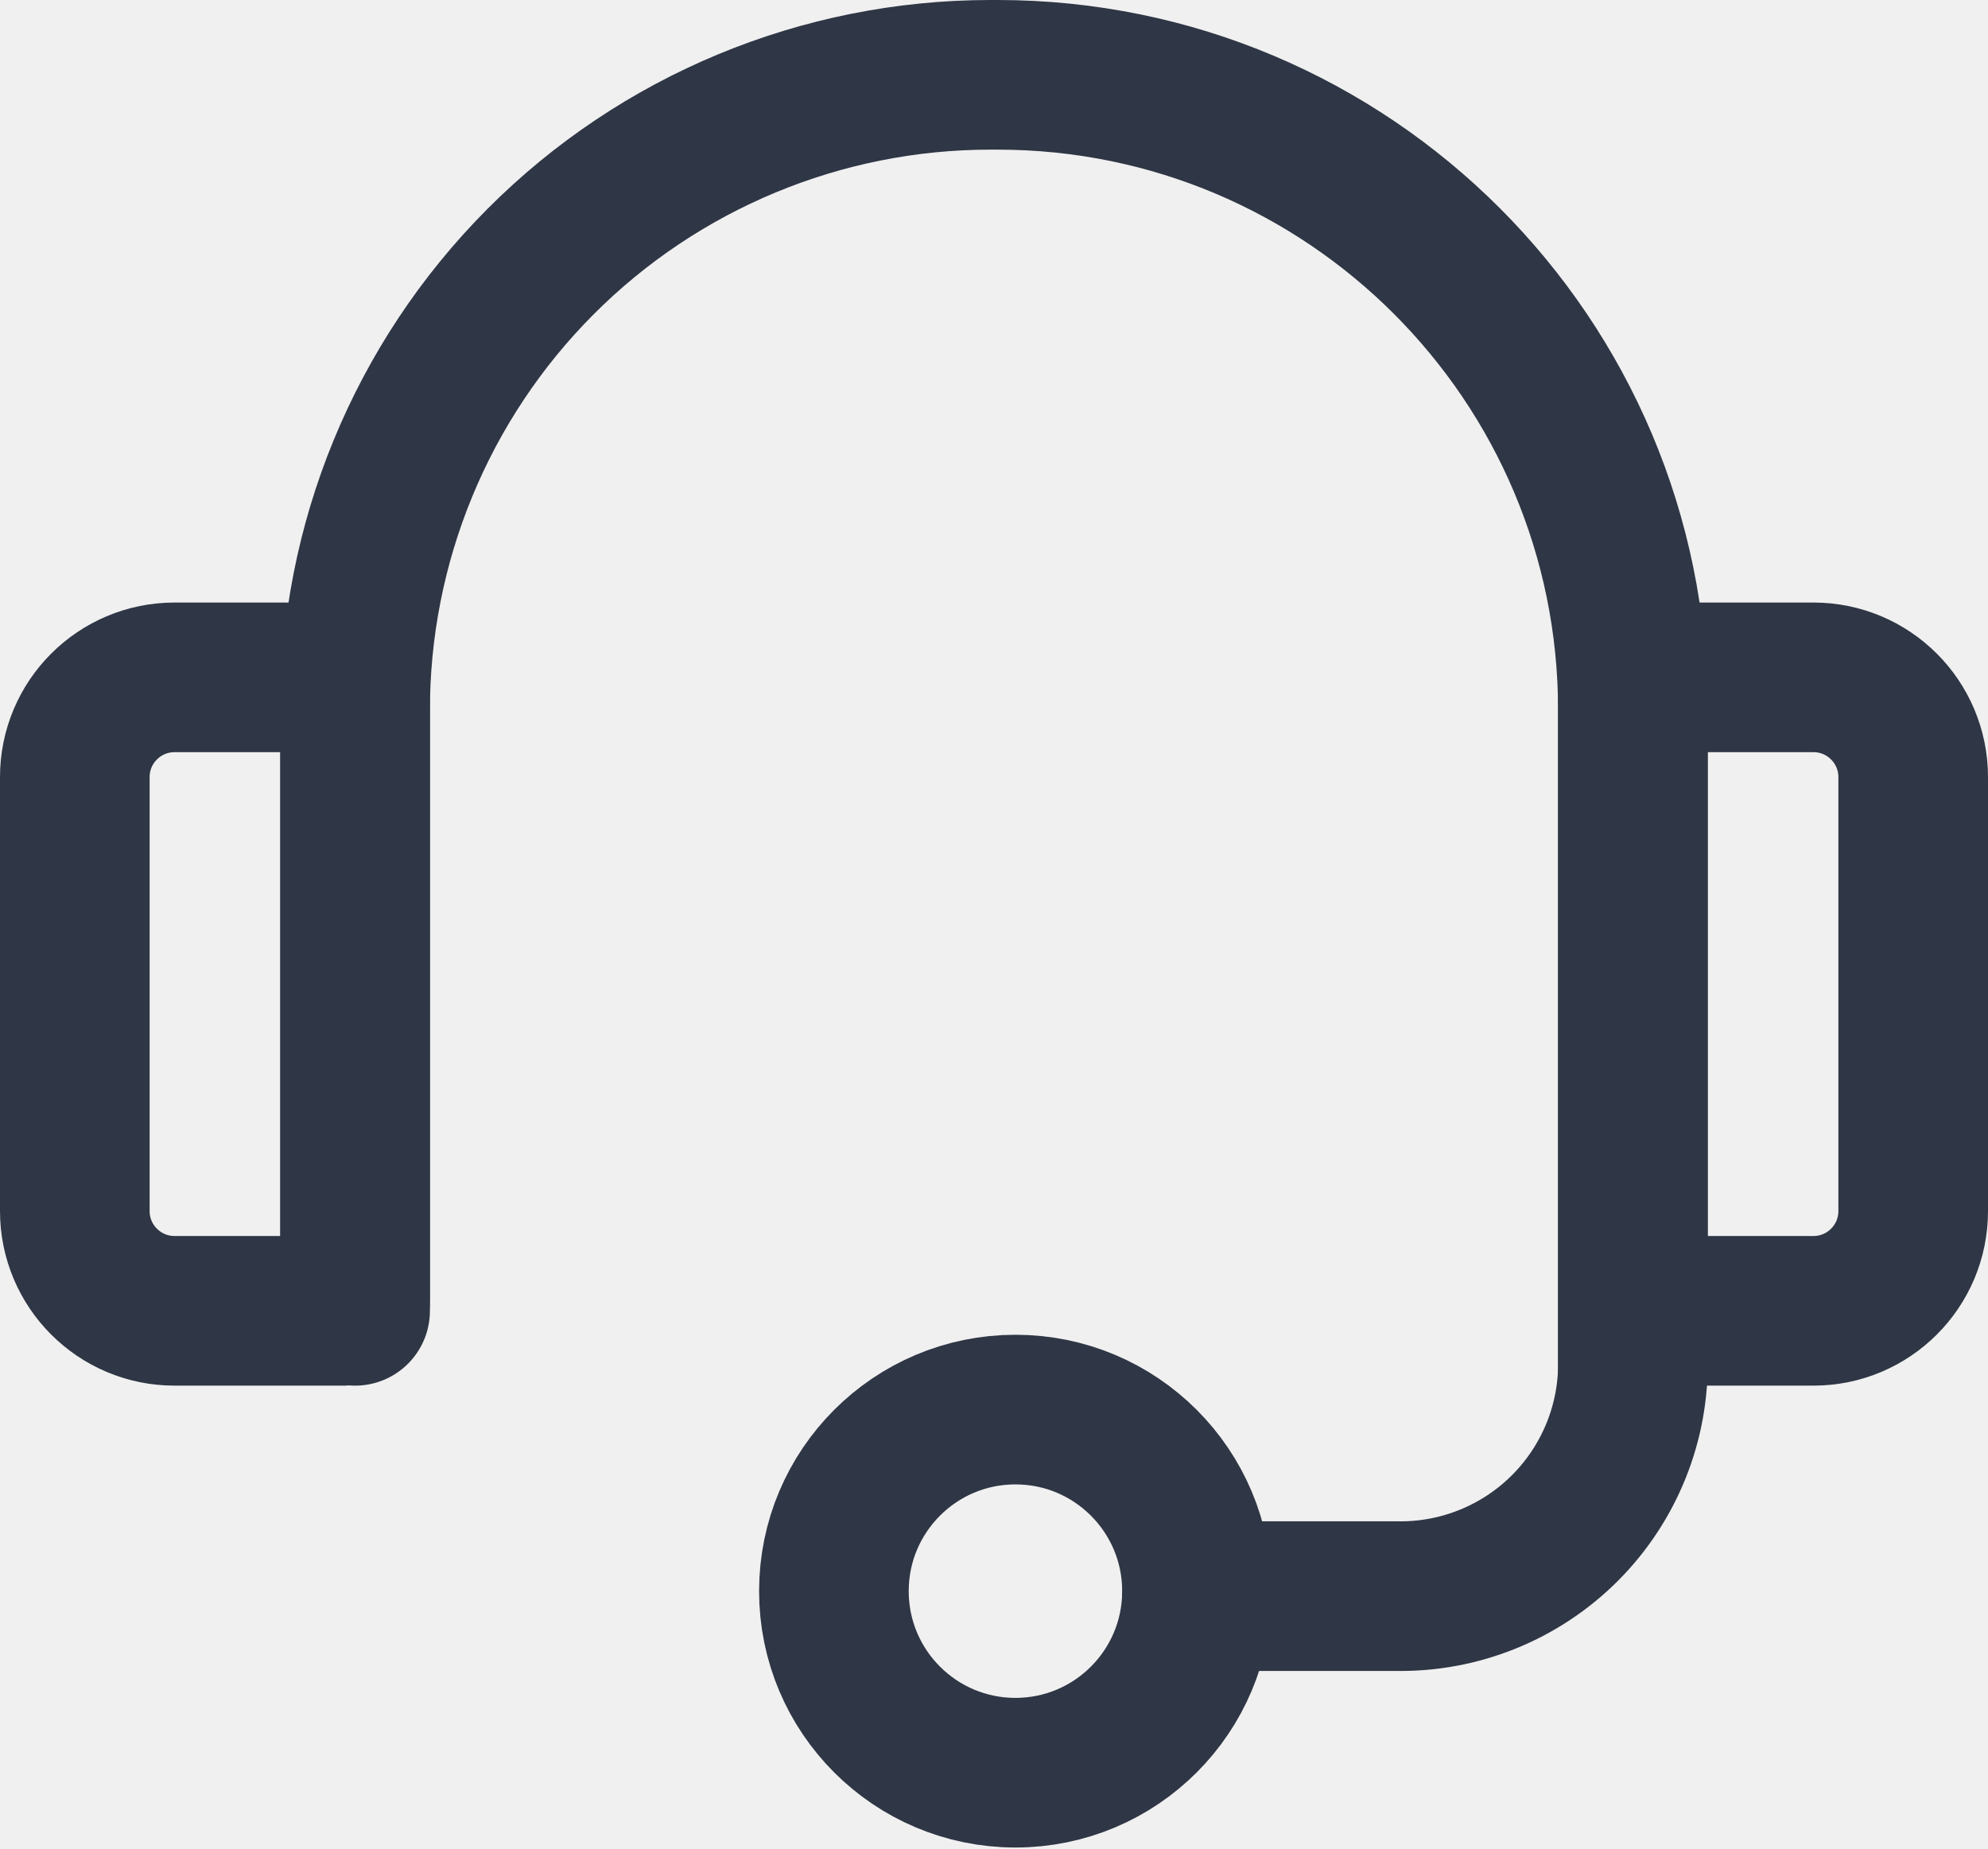
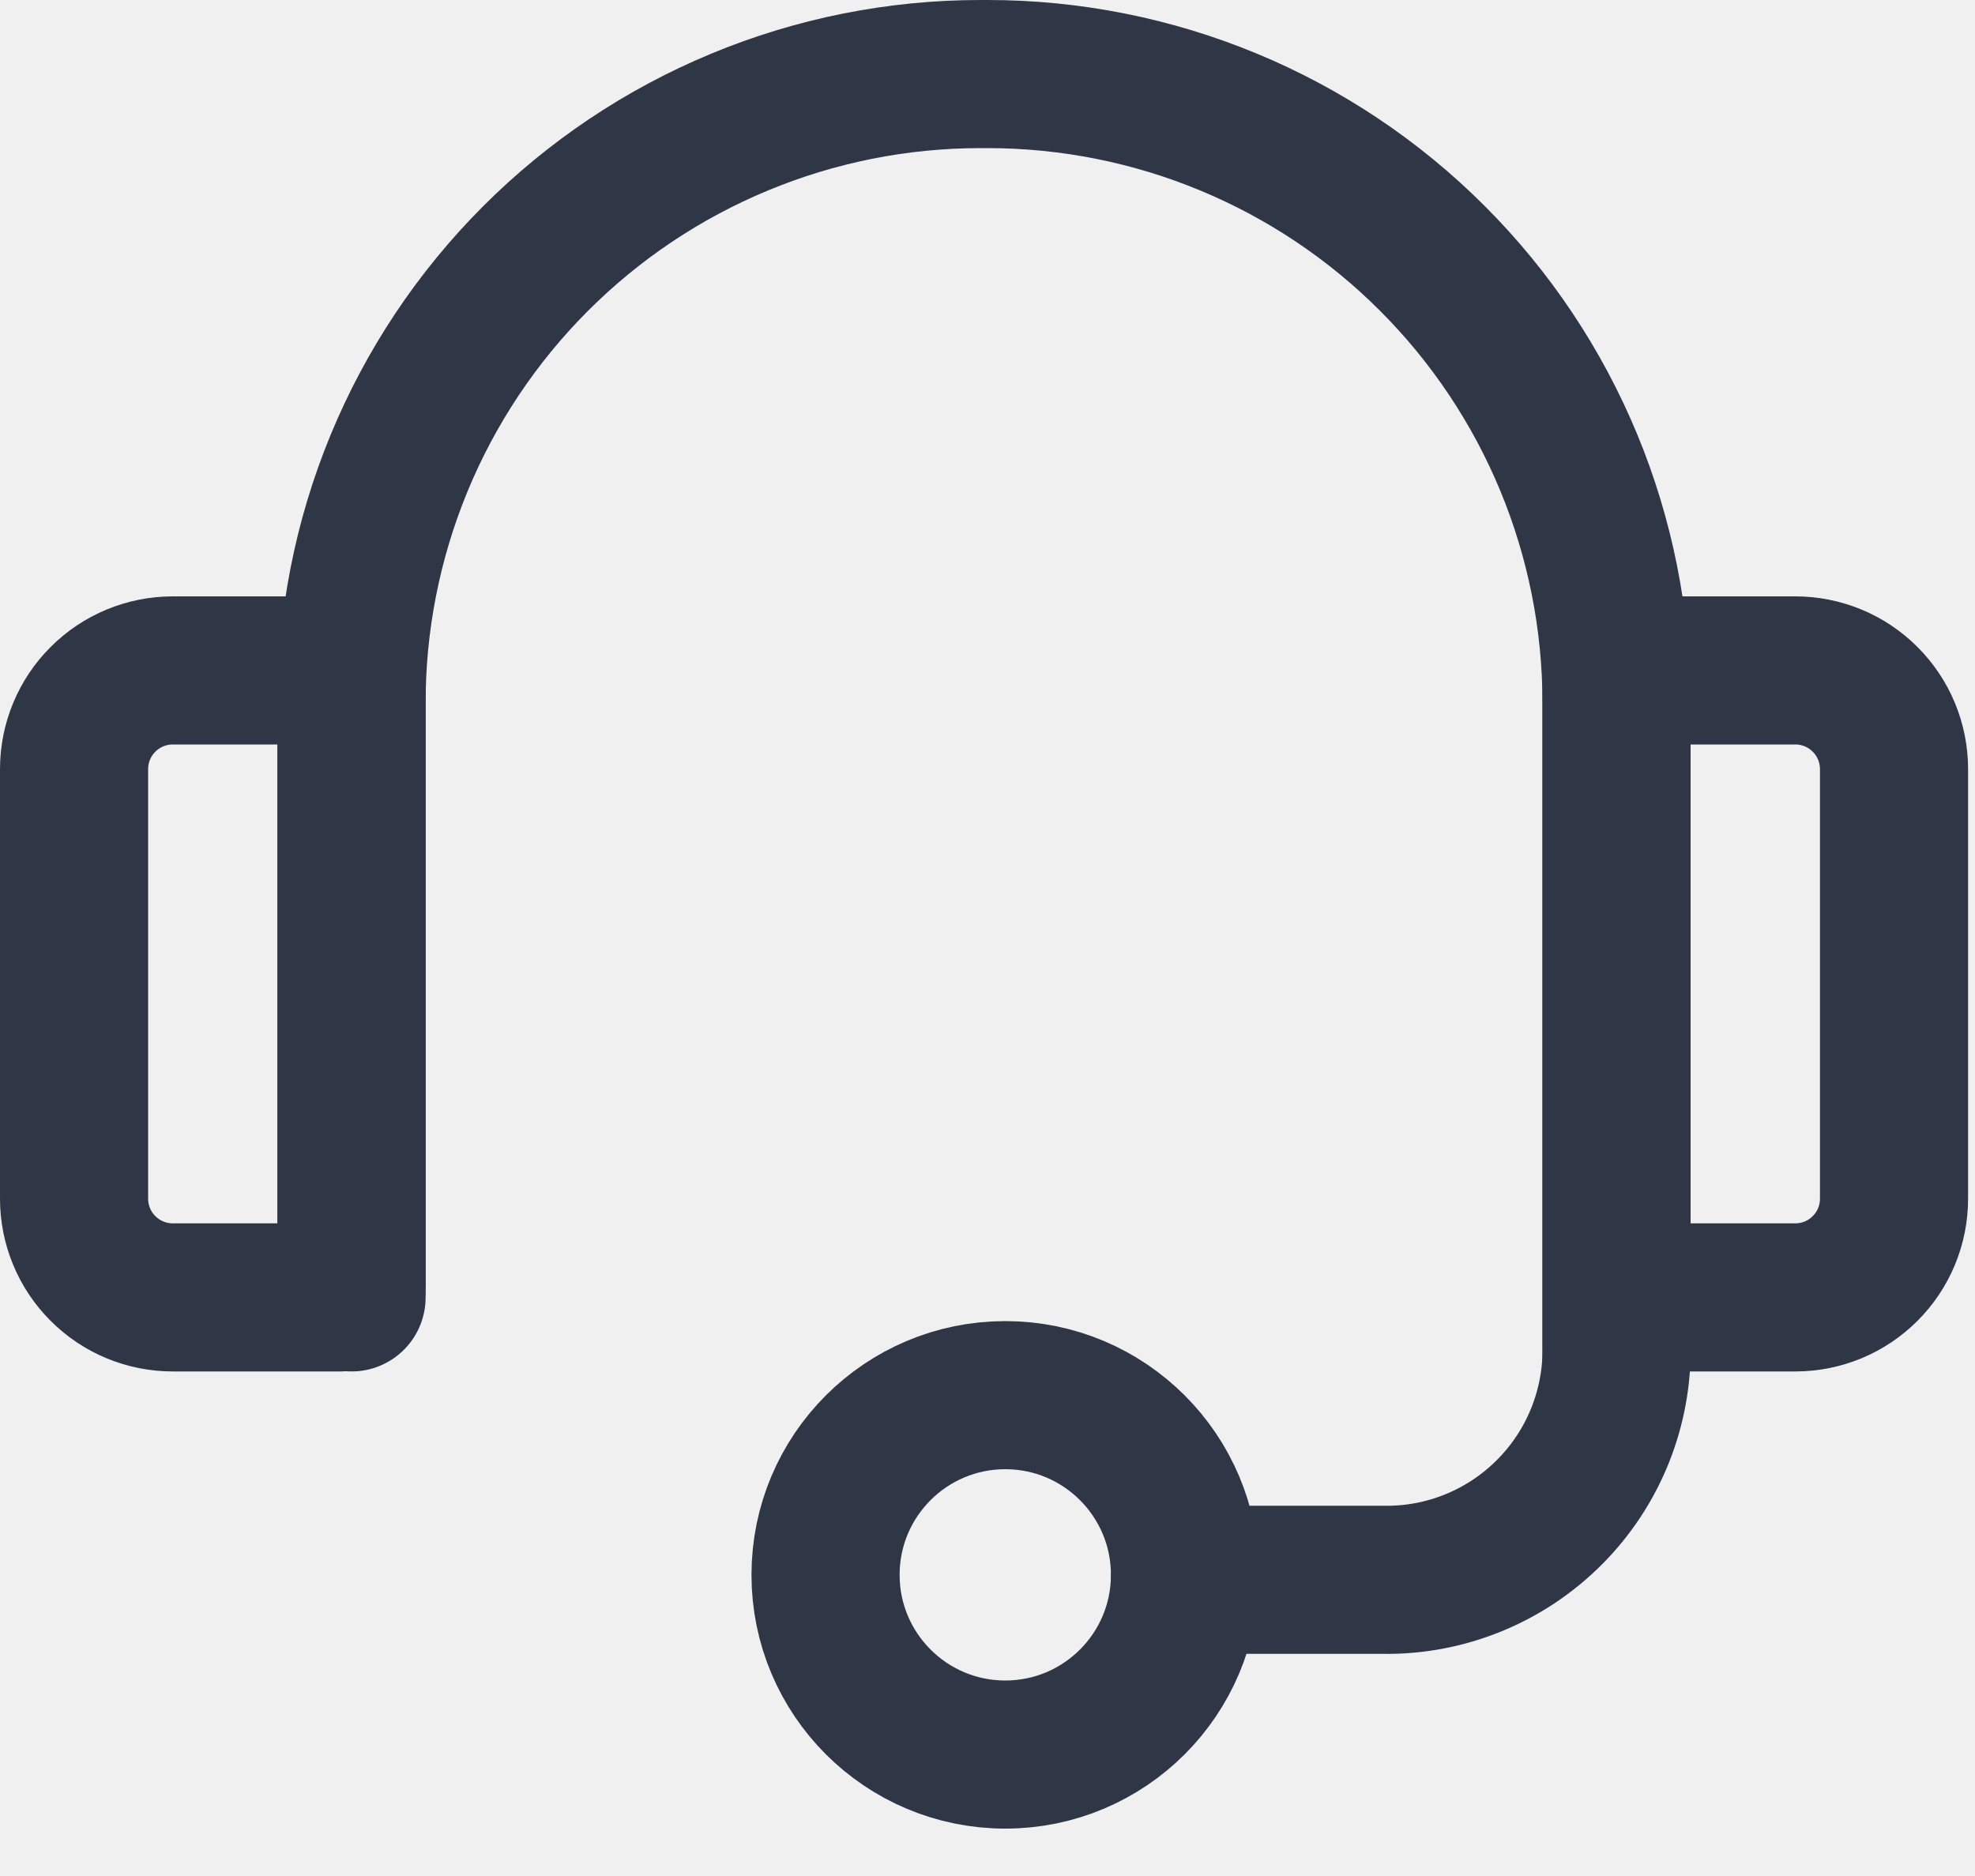
- <svg xmlns="http://www.w3.org/2000/svg" viewBox="0 0 19.93 18.53">
+ <svg xmlns="http://www.w3.org/2000/svg" width="20" height="19" viewBox="0 0 20 19" fill="none">
+   <g clip-path="url(#clip0_2547_5196)">
+     <path d="M3.56 13.14V7.14C3.557 6.302 3.72 5.471 4.039 4.696C4.358 3.921 4.827 3.216 5.419 2.623C6.011 2.029 6.714 1.558 7.488 1.237C8.262 0.915 9.092 0.75 9.93 0.75H10C11.69 0.75 13.31 1.421 14.504 2.616C15.699 3.81 16.37 5.431 16.37 7.12V13.62C16.377 13.934 16.32 14.245 16.204 14.536C16.087 14.828 15.913 15.092 15.692 15.314C15.47 15.537 15.207 15.712 14.916 15.83C14.625 15.948 14.314 16.006 14 16H12" stroke="#2F3645" stroke-width="1.5" stroke-linecap="round" stroke-linejoin="round" />
+     <path d="M16.37 6.79H18.18C18.445 6.79 18.7 6.895 18.887 7.083C19.075 7.27 19.18 7.525 19.18 7.79V12.14C19.18 12.405 19.075 12.66 18.887 12.847C18.7 13.035 18.445 13.14 18.18 13.14H16.37V6.79Z" stroke="#2F3645" stroke-width="1.5" stroke-miterlimit="10" />
+     <path d="M3.46 13.14H1.75C1.485 13.14 1.23 13.035 1.043 12.847C0.855 12.66 0.75 12.405 0.75 12.14L0.75 7.79C0.75 7.525 0.855 7.27 1.043 7.083C1.23 6.895 1.485 6.79 1.75 6.79H3.56L3.56 13.04C3.56 13.066 3.55 13.092 3.531 13.111C3.512 13.13 3.487 13.14 3.46 13.14Z" stroke="#2F3645" stroke-width="1.5" stroke-miterlimit="10" />
+     <path d="M10.18 17.77C11.185 17.77 12 16.955 12 15.95C12 14.945 11.185 14.13 10.18 14.13C9.175 14.13 8.36 14.945 8.36 15.95C8.36 16.955 9.175 17.77 10.18 17.77Z" stroke="#2F3645" stroke-width="1.5" stroke-miterlimit="10" />
+   </g>
  <defs>
-     <style>.cls-1,.cls-2{fill:none;stroke:#2f3645;stroke-width:1.5px;}.cls-1{stroke-linecap:round;stroke-linejoin:round;}.cls-2{stroke-miterlimit:10;}</style>
+     <clipPath id="clip0_2547_5196">
+       <rect width="19.93" height="18.53" fill="white" />
+     </clipPath>
  </defs>
-   <g id="레이어_2" data-name="레이어 2">
-     <g id="레이어_1-2" data-name="레이어 1">
-       <g id="login_consultation" data-name="login/consultation">
-         <path class="cls-1" d="M3.56,13.14v-6A6.37,6.37,0,0,1,9.93.75H10a6.37,6.37,0,0,1,6.37,6.37v6.5A2.33,2.33,0,0,1,14,16H12" />
-         <path class="cls-2" d="M16.37,6.79h1.81a1,1,0,0,1,1,1v4.35a1,1,0,0,1-1,1H16.37a0,0,0,0,1,0,0V6.79a0,0,0,0,1,0,0Z" />
-         <path class="cls-2" d="M.85,6.79H2.56a1,1,0,0,1,1,1v4.35a1,1,0,0,1-1,1H.75a0,0,0,0,1,0,0V6.89A.1.1,0,0,1,.85,6.79Z" transform="translate(4.31 19.93) rotate(-180)" />
-         <circle class="cls-2" cx="10.18" cy="15.95" r="1.82" />
-       </g>
-     </g>
-   </g>
</svg>
